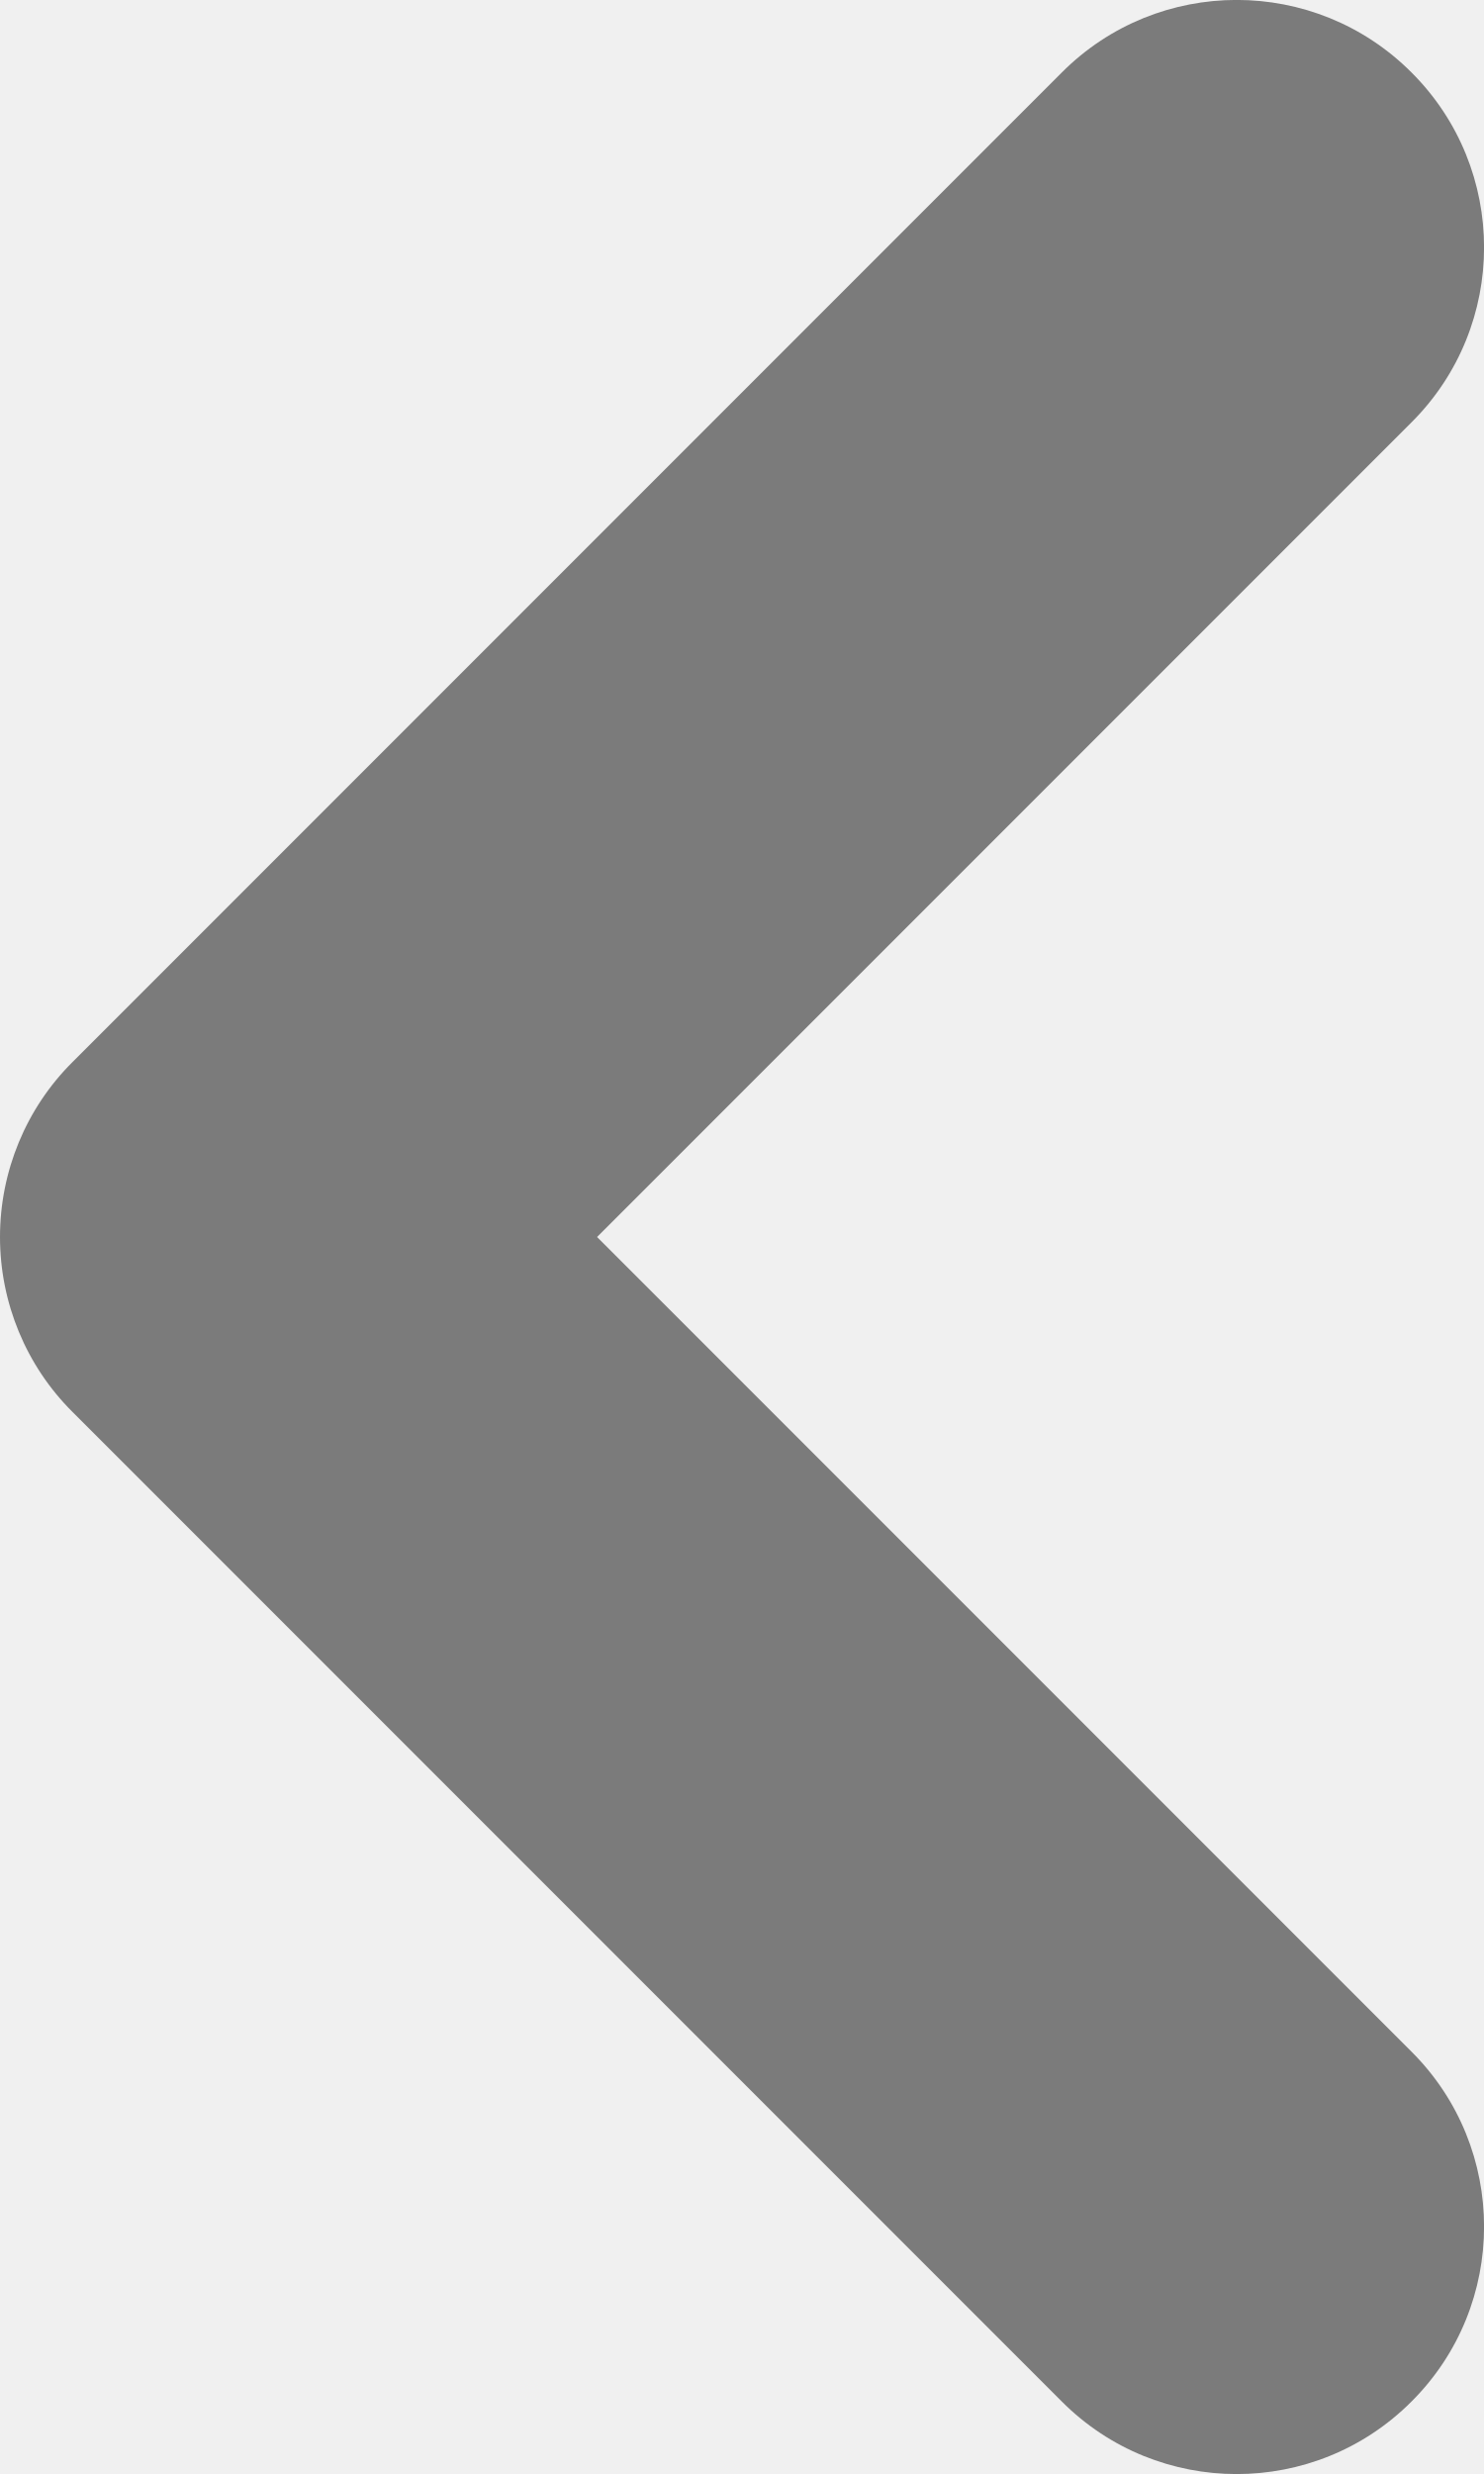
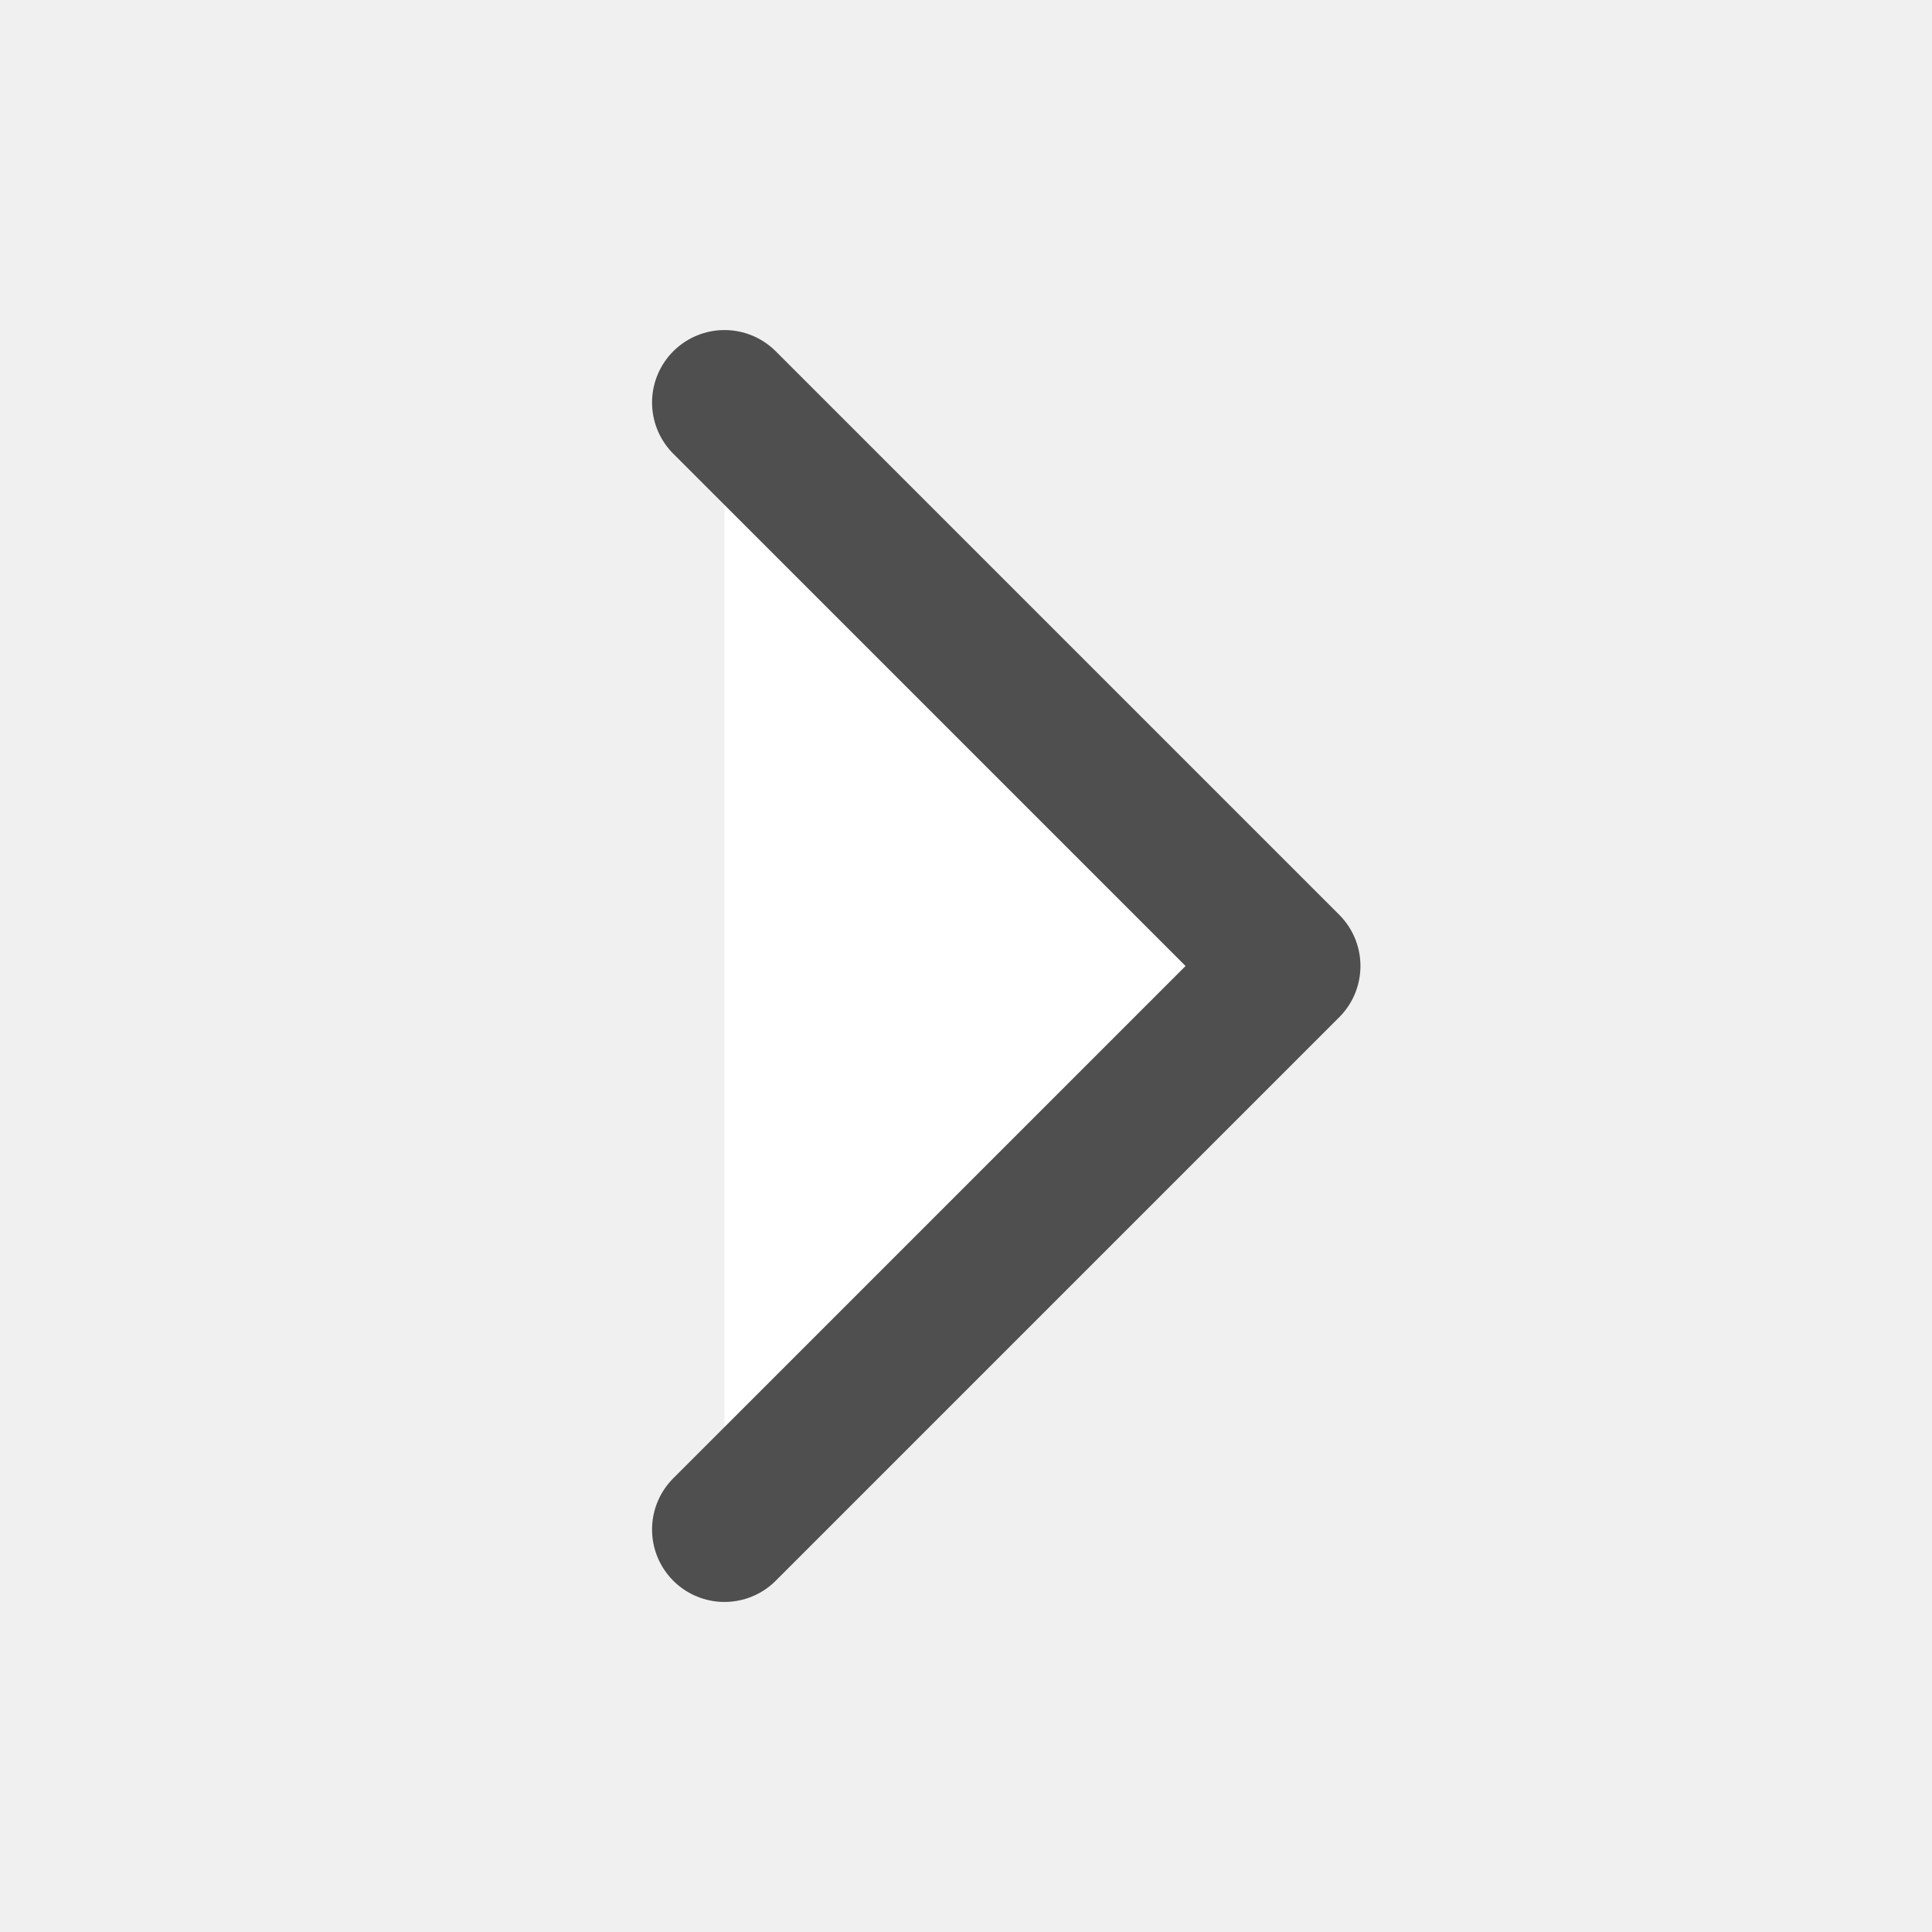
- <svg xmlns="http://www.w3.org/2000/svg" width="6" height="10" viewBox="0 0 6 10" fill="none">
-   <path fill-rule="evenodd" clip-rule="evenodd" d="M0 5C0 5.265 0.105 5.52 0.293 5.707L4.293 9.707C4.683 10.098 5.317 10.098 5.707 9.707C6.098 9.317 6.098 8.683 5.707 8.293L2.414 5L5.707 1.707C6.098 1.317 6.098 0.683 5.707 0.293C5.317 -0.098 4.683 -0.098 4.293 0.293L0.293 4.293C0.105 4.48 0 4.735 0 5Z" fill="#7B7B7B" />
+ <svg xmlns="http://www.w3.org/2000/svg" width="24" height="24">
+   <g>
+     <rect fill="none" id="canvas_background" height="402" width="582" y="-1" x="-1" />
+   </g>
+   <g>
+     <path fill="white" id="svg_1" stroke-linejoin="round" stroke-linecap="round" stroke-width="1.8" stroke="#4f4f4f" d="m9,5l7,7l-7,7" />
+   </g>
</svg>
